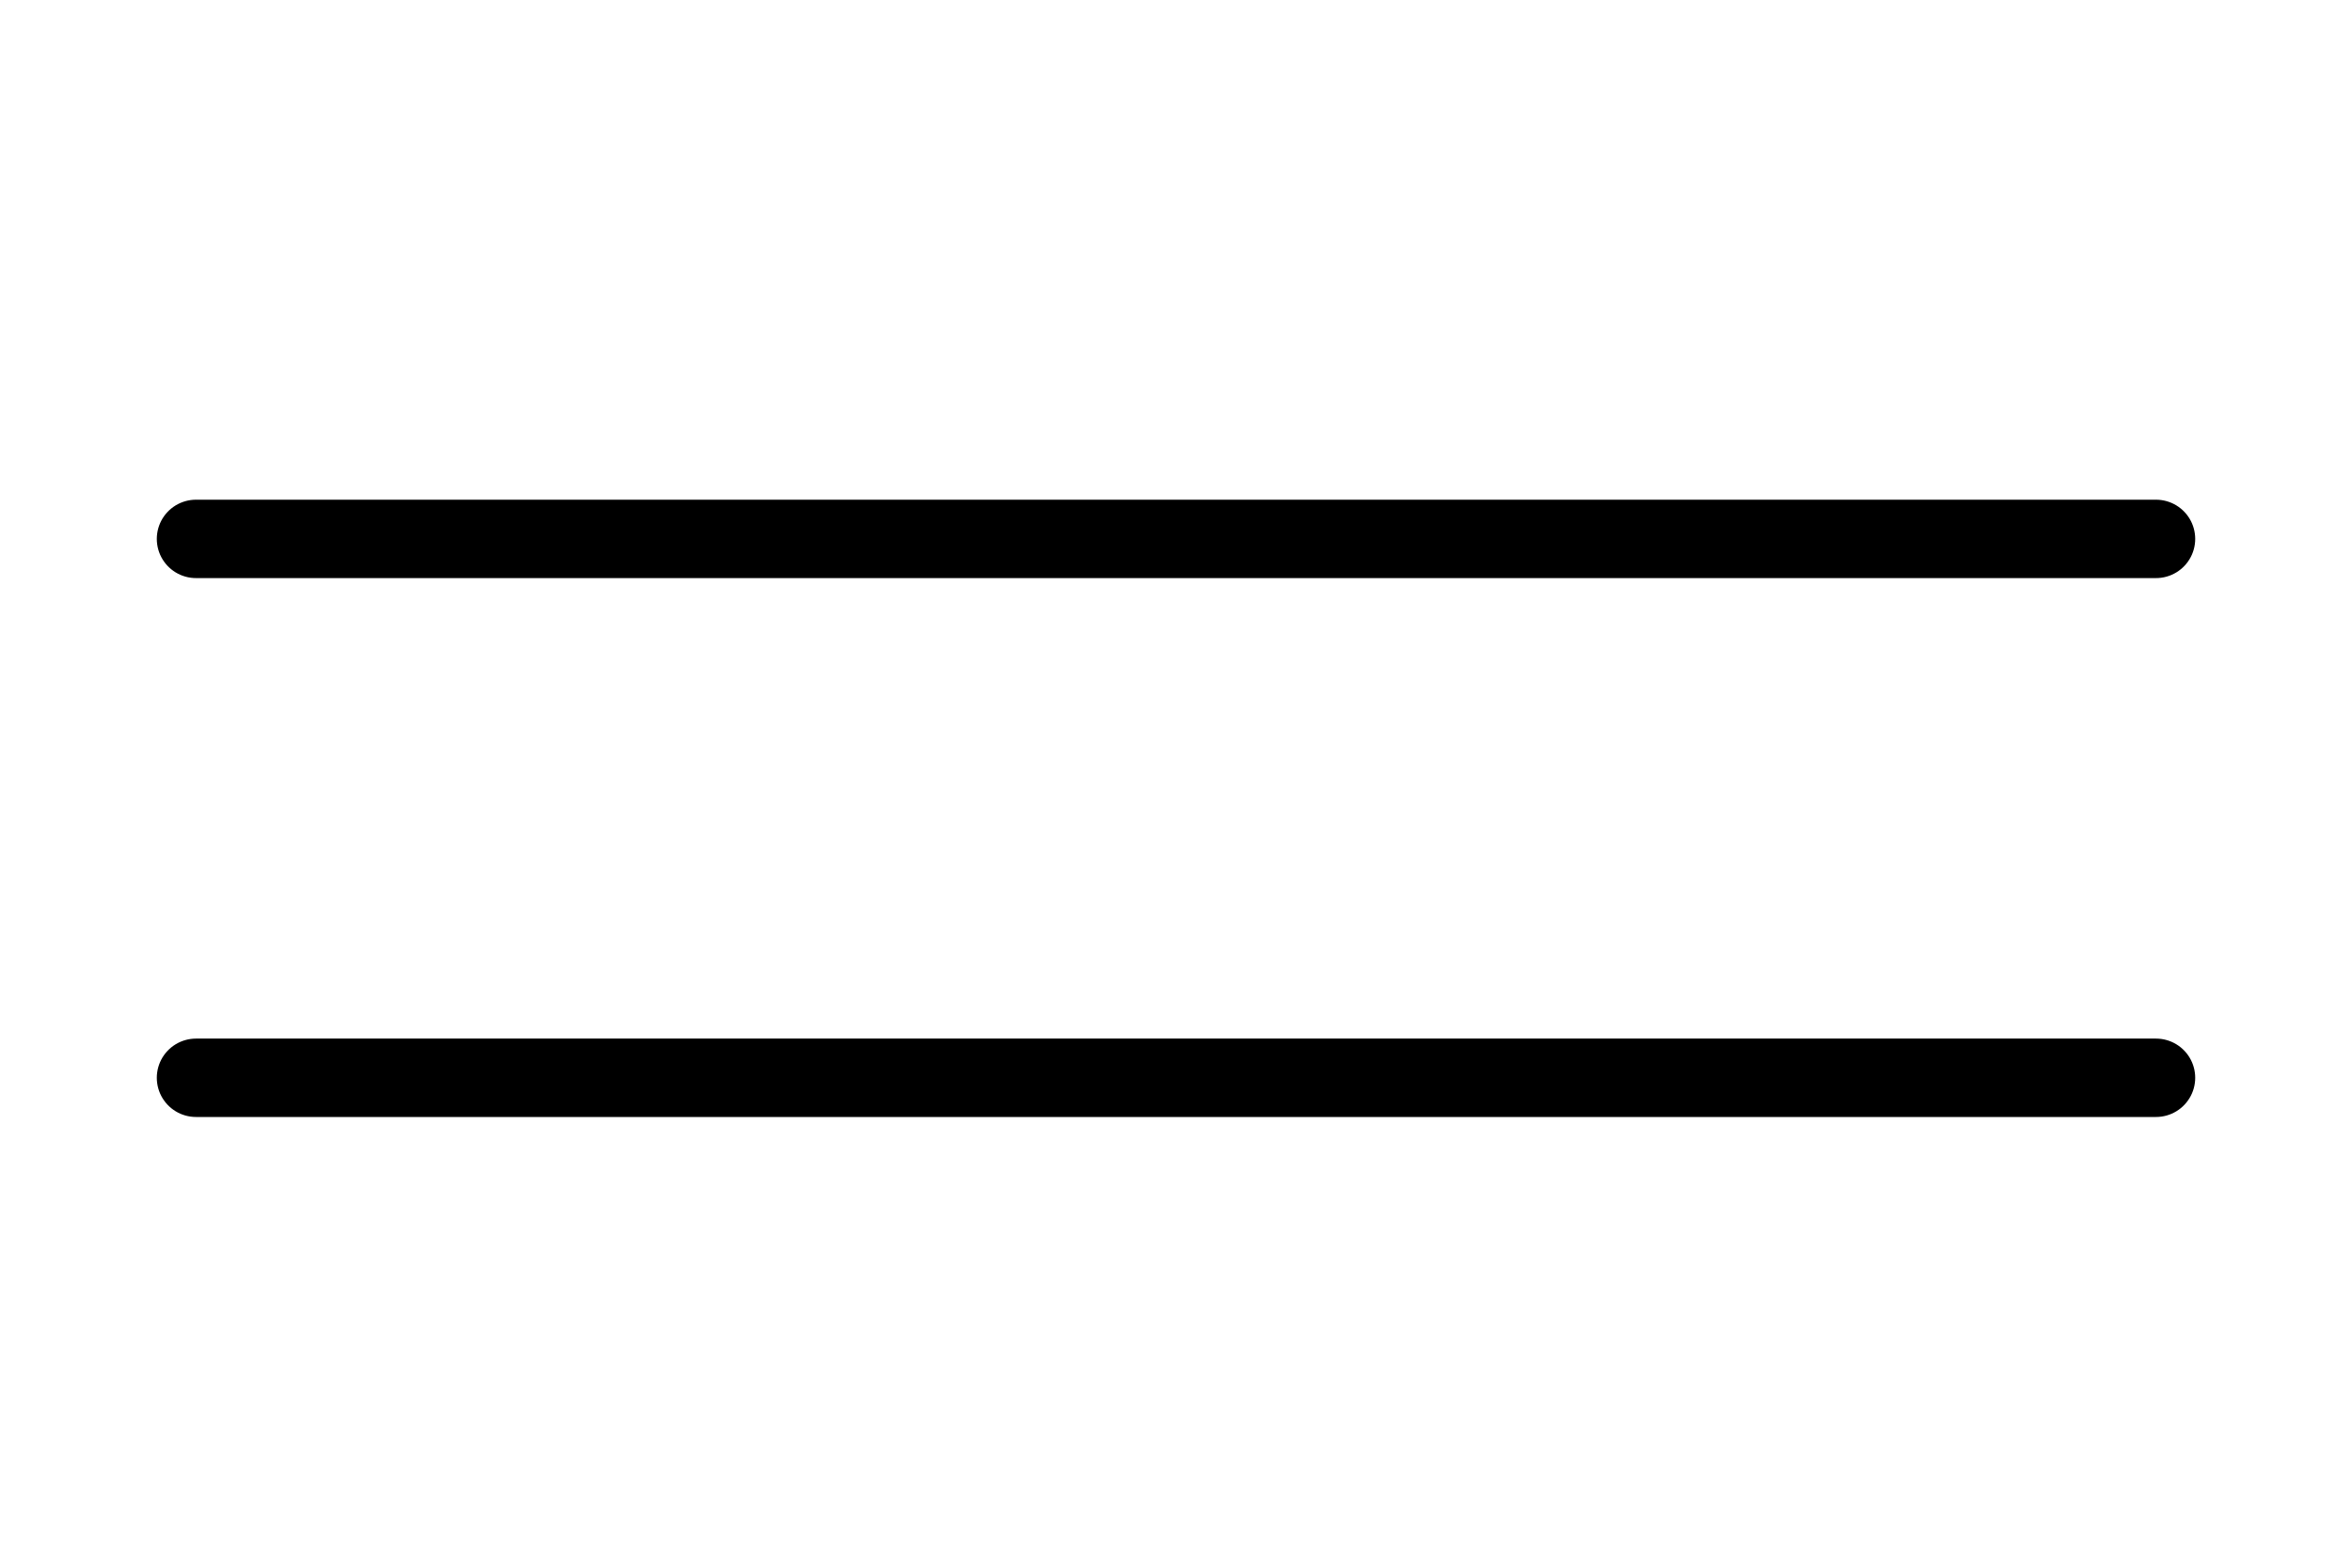
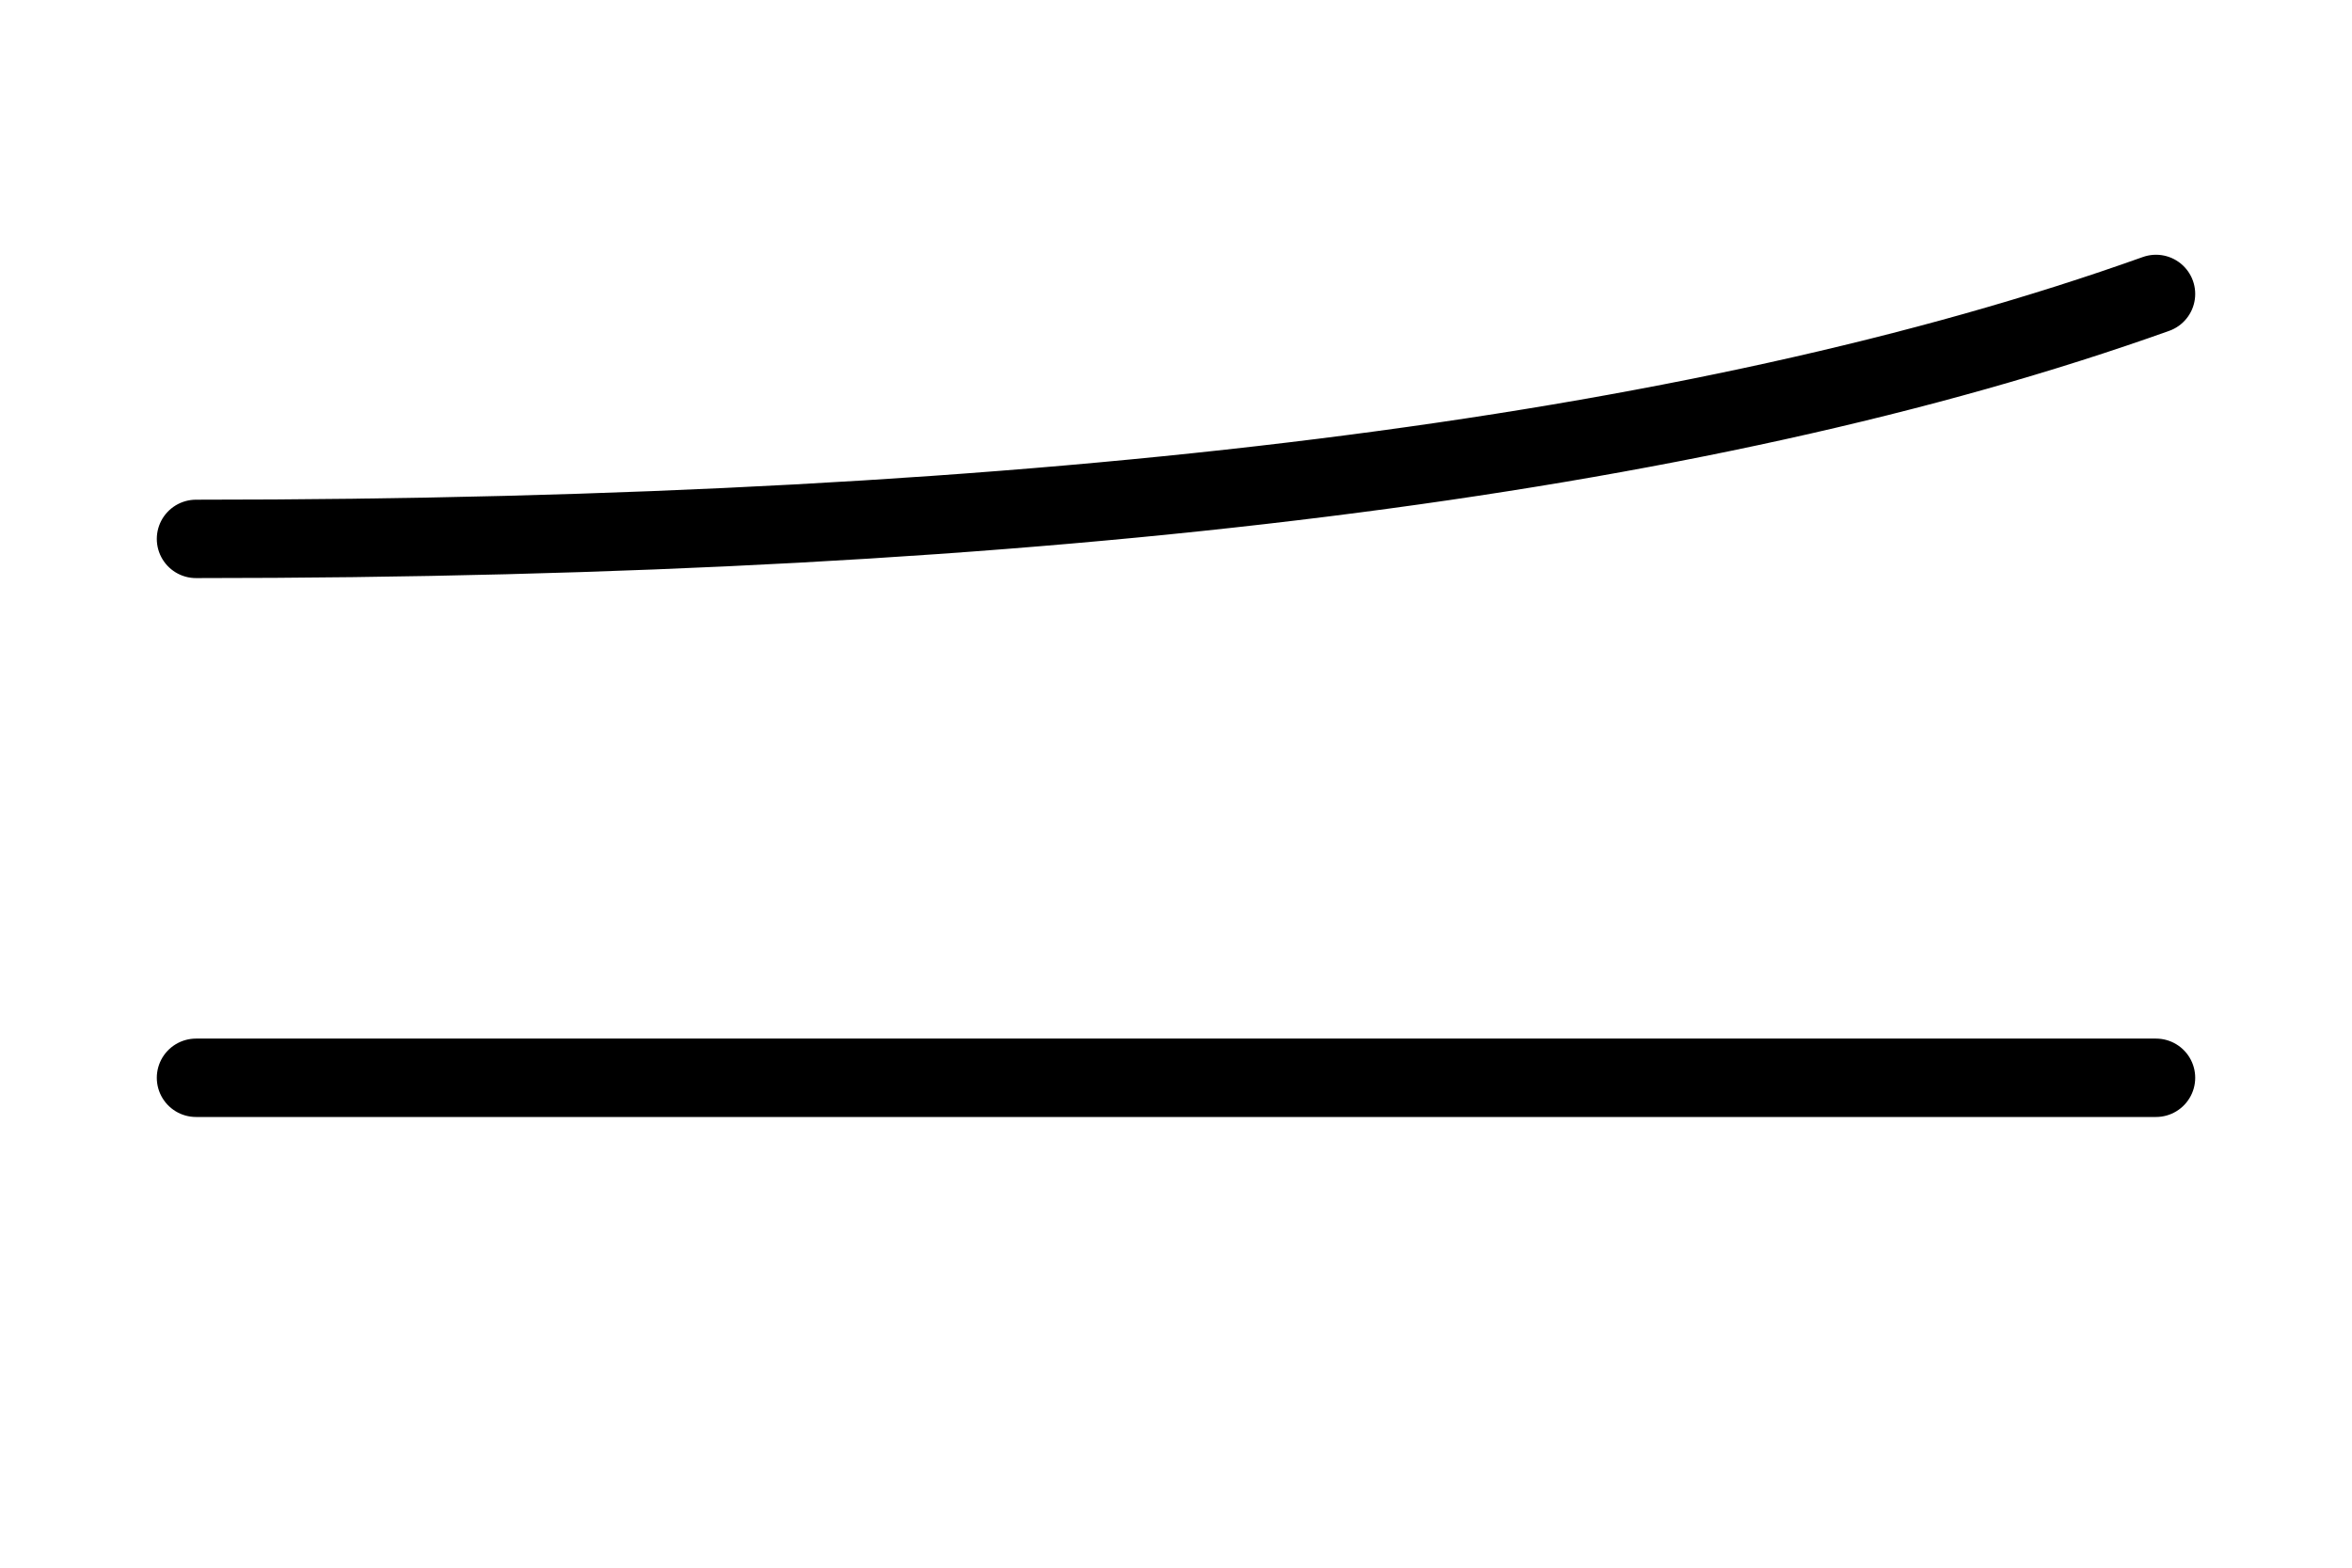
<svg xmlns="http://www.w3.org/2000/svg" viewBox="0 0 48 32" fill="none" stroke="currentColor" stroke-width="1.6" stroke-linecap="round">
-   <line x1="4" y1="11" x2="44" y2="11" />
+   <path d="M 4 11 Q 30 11 44 6" />
  <line x1="4" y1="22" x2="44" y2="22" />
</svg>
